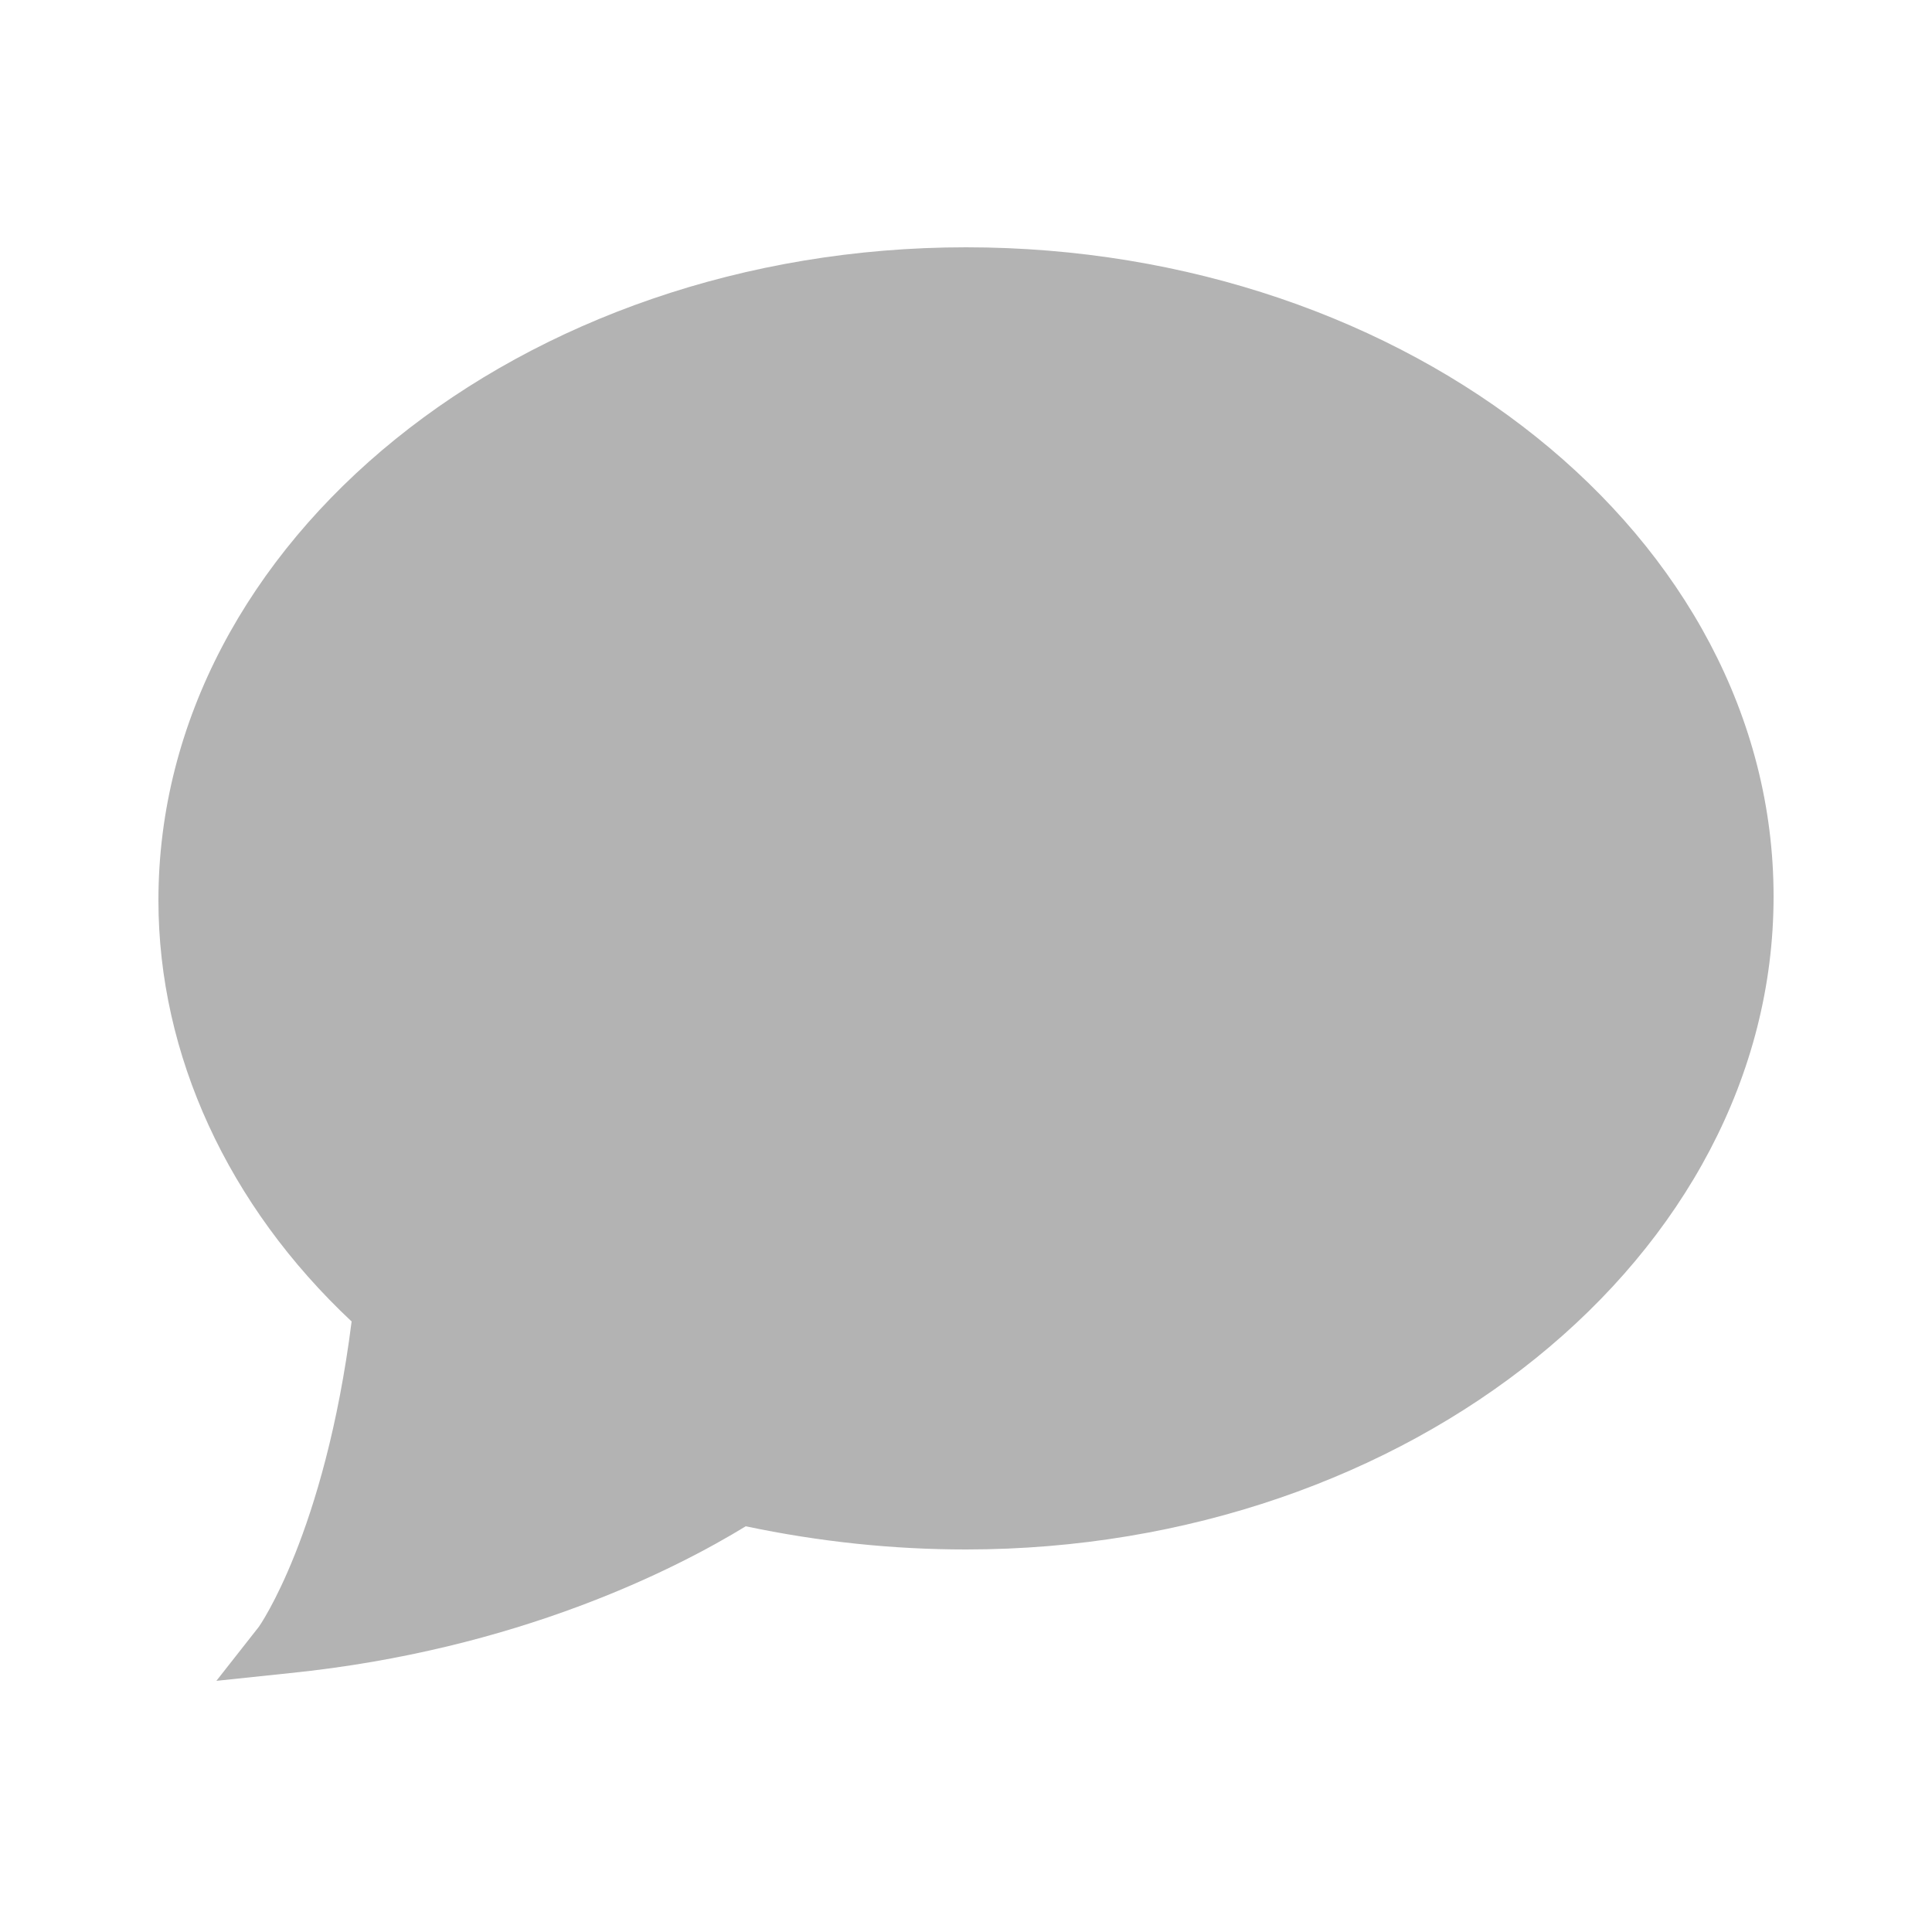
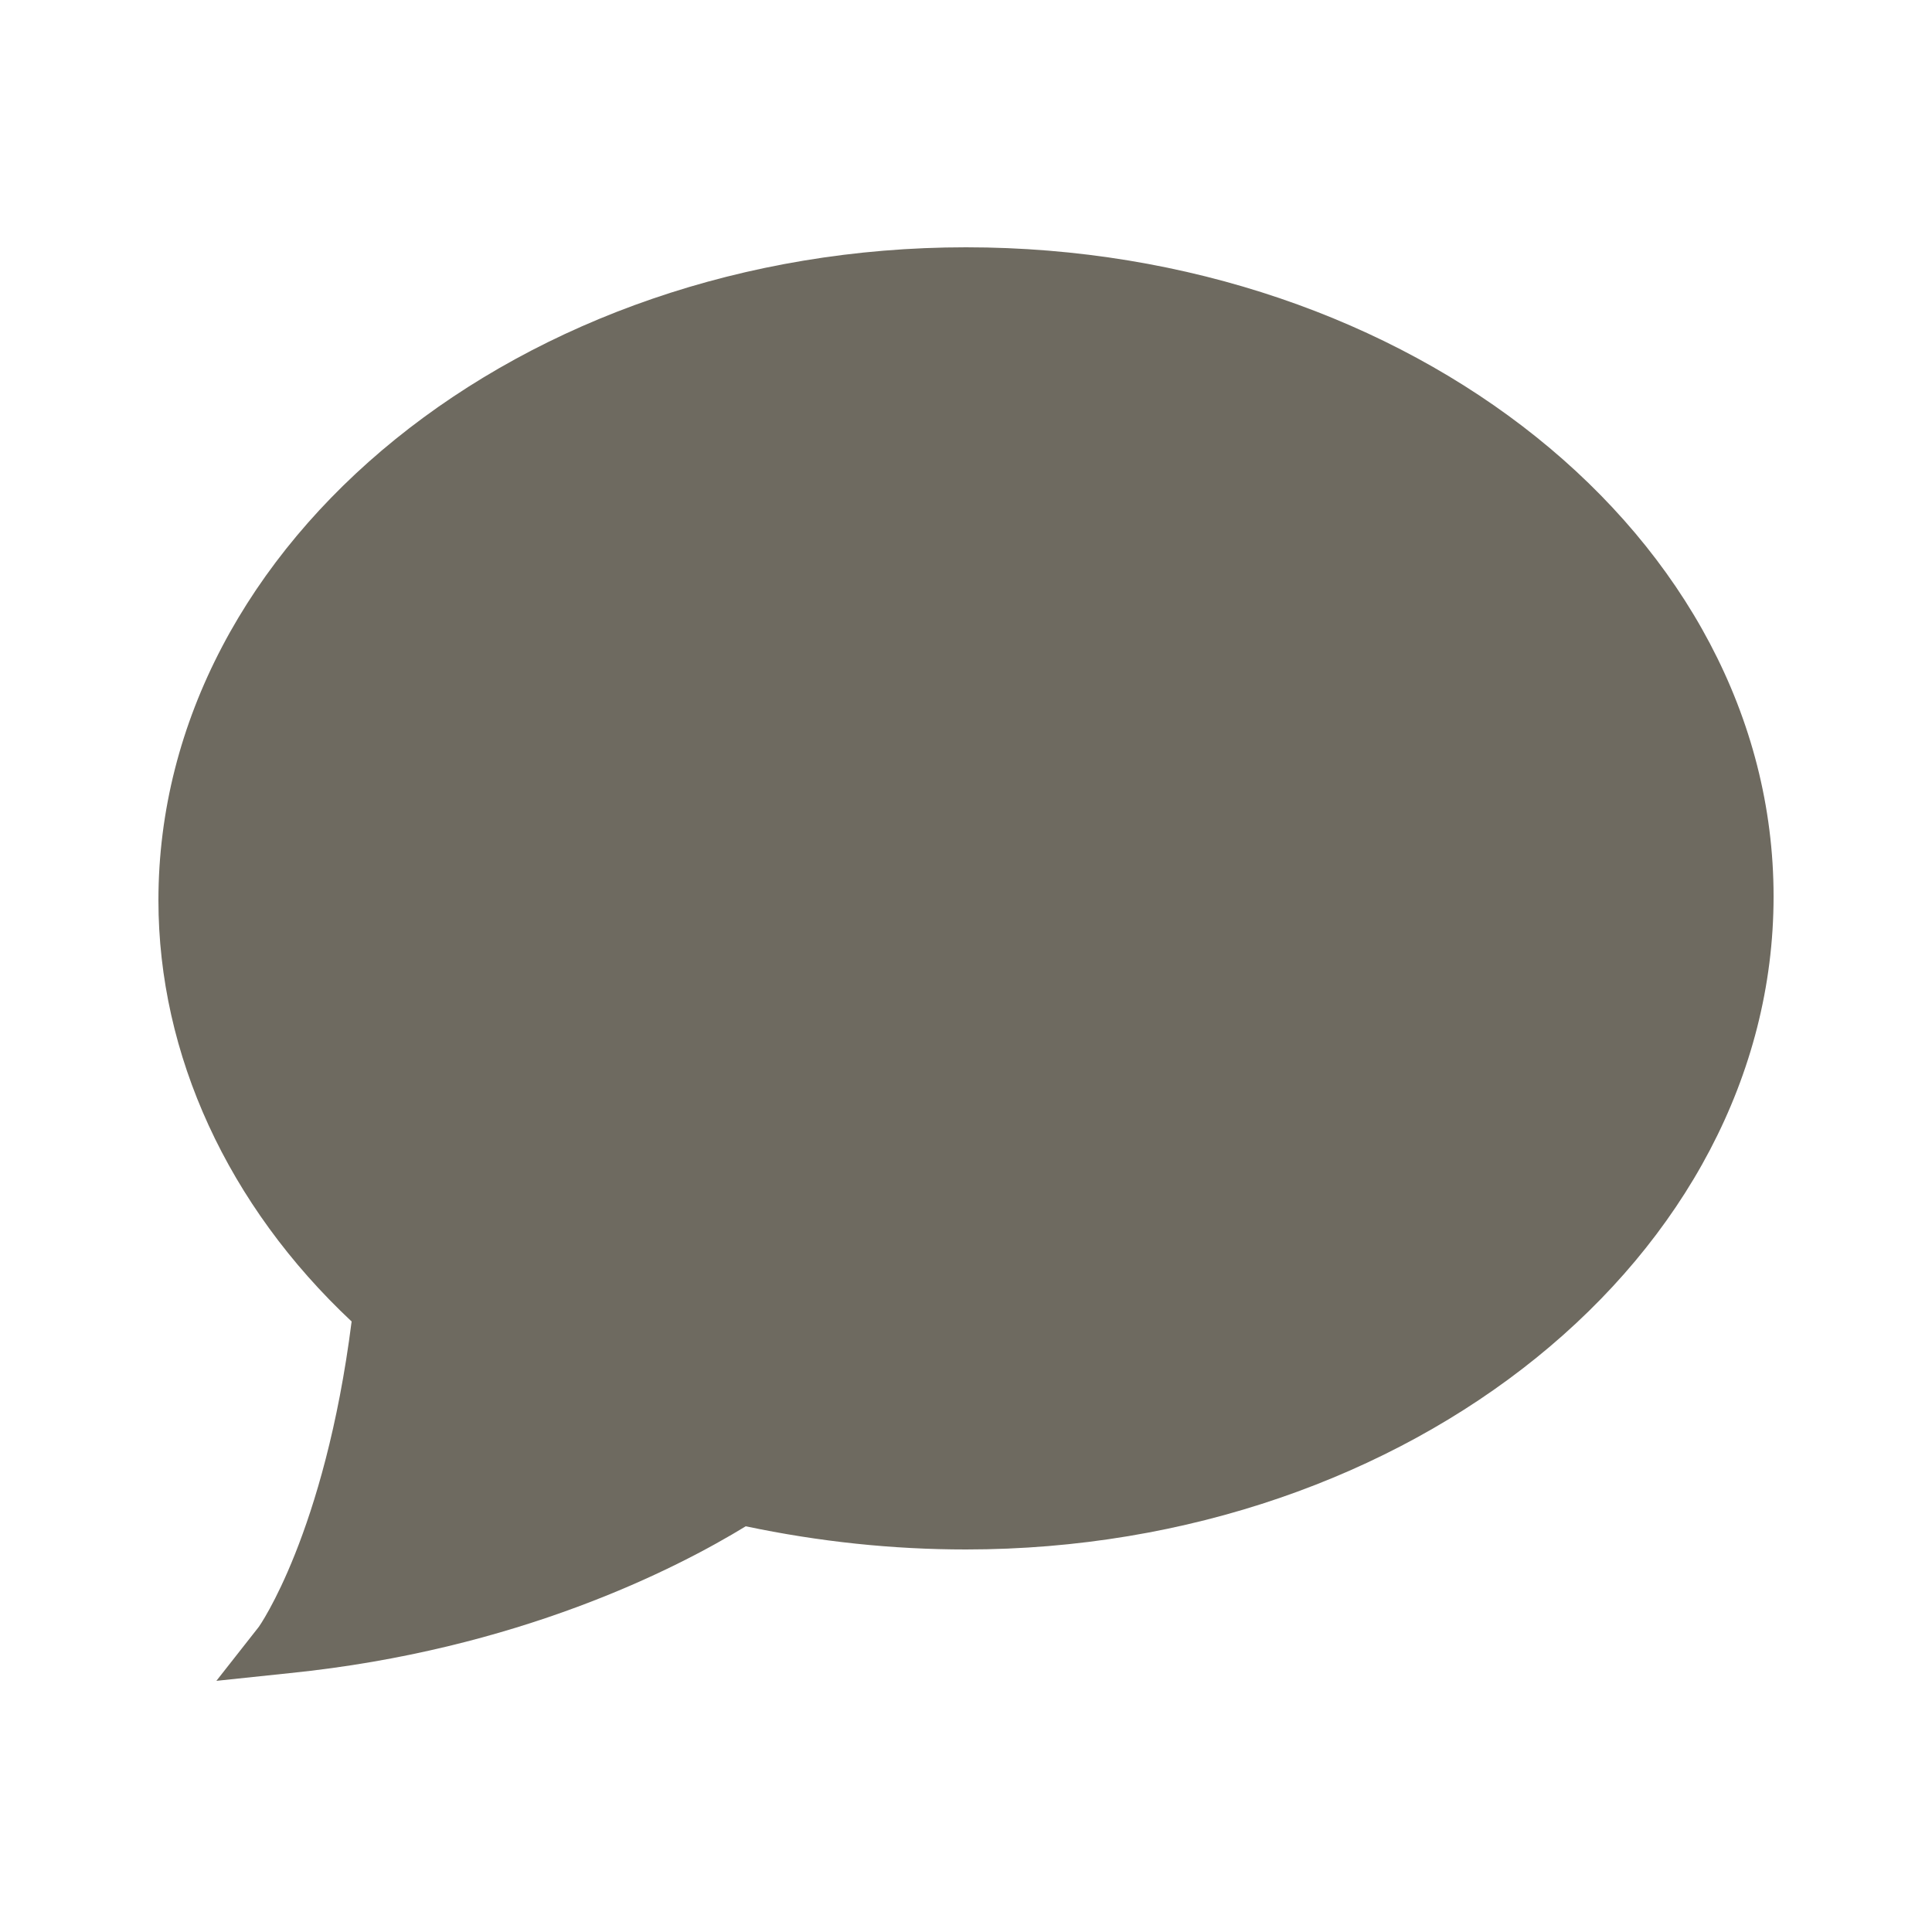
<svg xmlns="http://www.w3.org/2000/svg" version="1.1" id="Layer_1" x="0px" y="0px" width="18px" height="18px" viewBox="0 0 50 50" style="enable-background:new 0 0 50 50;" xml:space="preserve">
  <style type="text/css">
- 	.st0{fill:#B3B3B3;}
+ 	.st0{fill:#6E6A60;}
</style>
  <path class="st0" d="M25,6.4C13.5,6.4,4.1,14,4.1,23.3c0,4,1.8,7.9,5,10.9c-0.7,5.5-2.4,7.9-2.4,7.9l-1.1,1.4l1.9-0.2  c5.9-0.6,10-2.7,11.8-3.8c1.9,0.4,3.8,0.6,5.7,0.6c11.5,0,20.9-7.6,20.9-16.9S36.5,6.4,25,6.4z" />
</svg>
